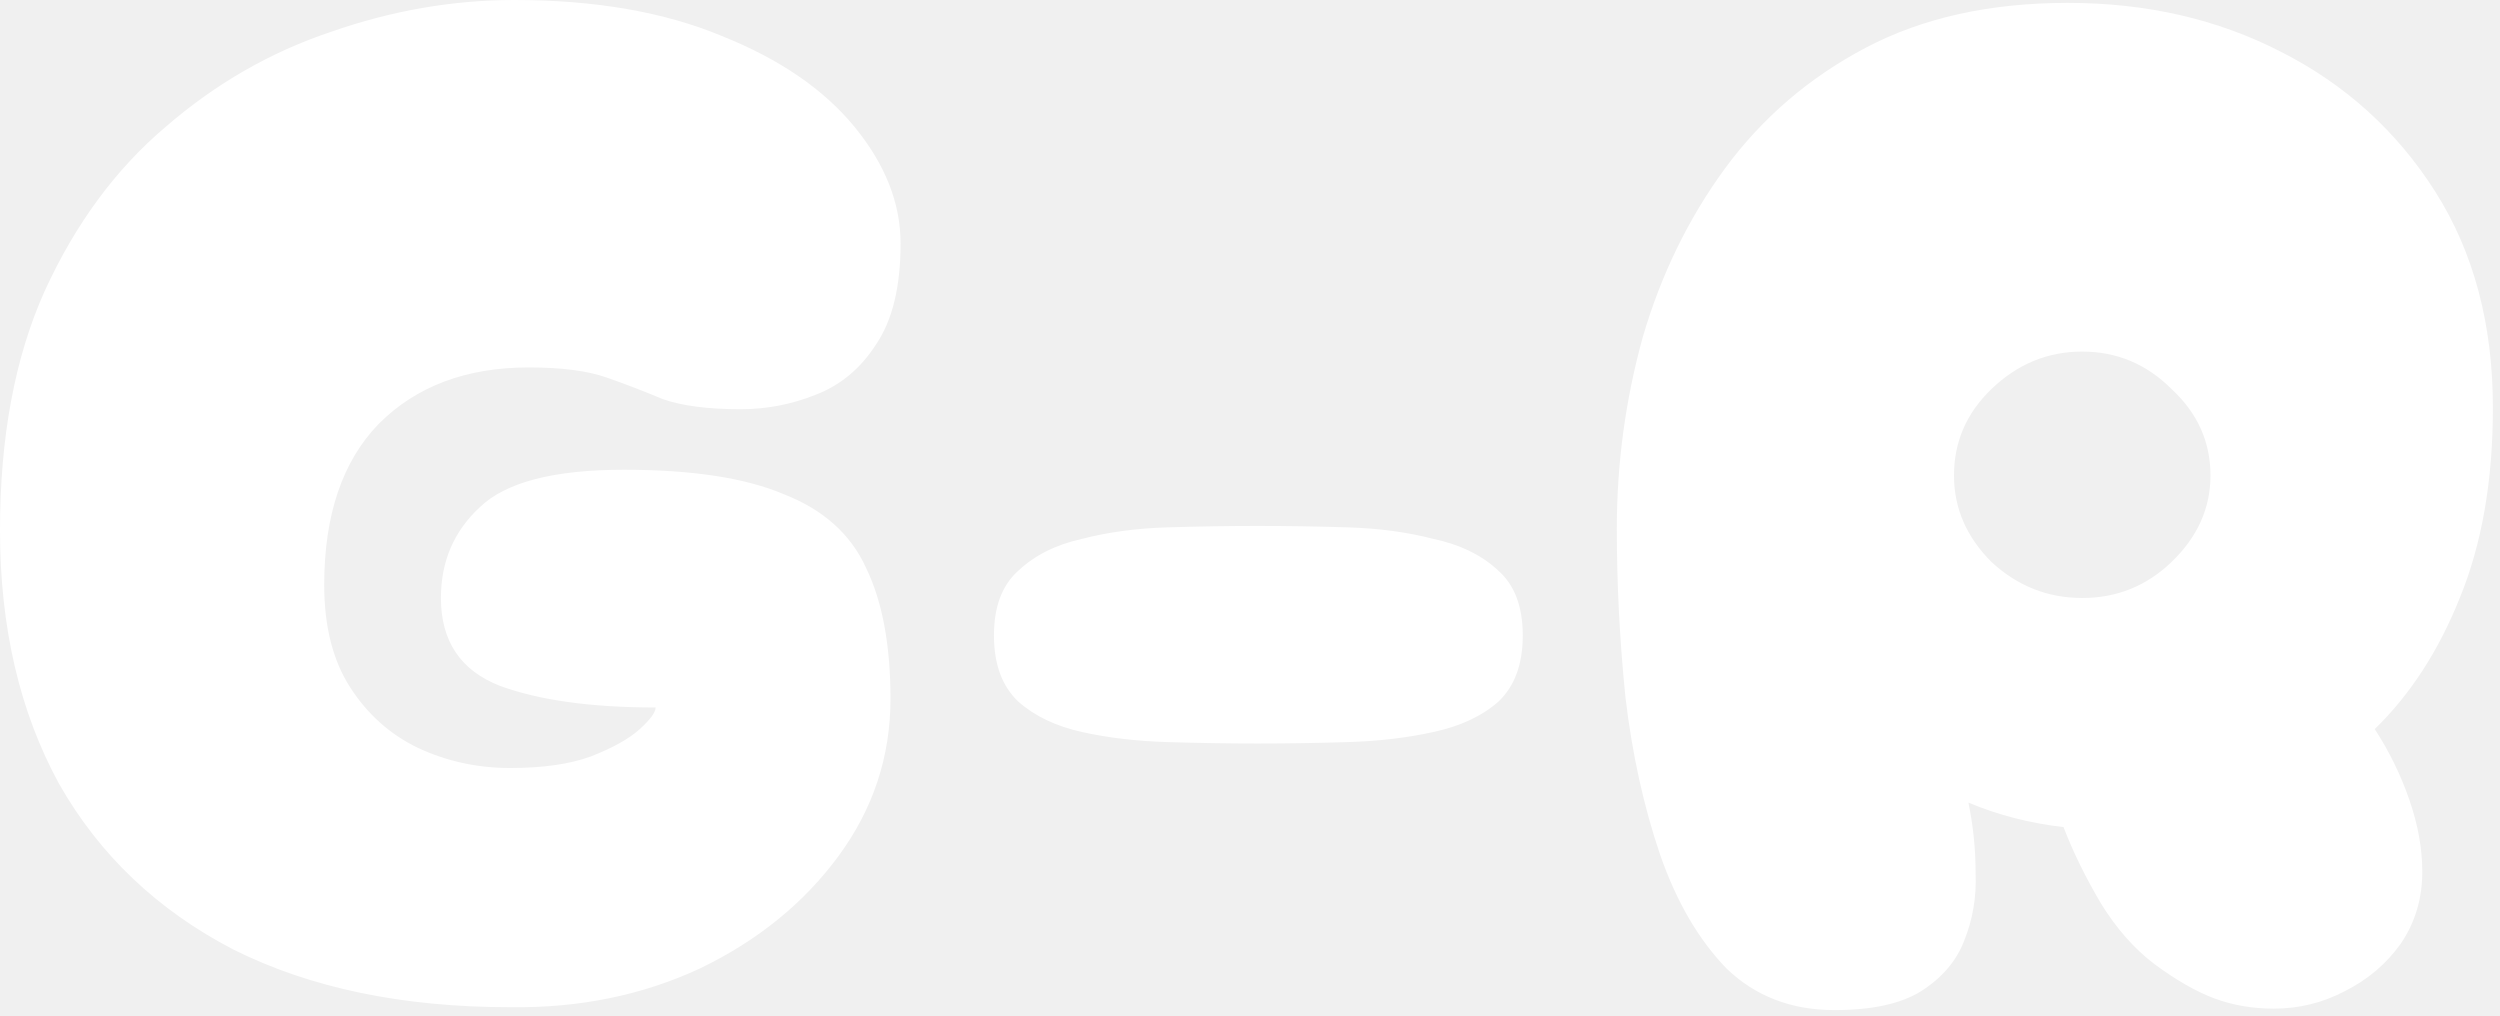
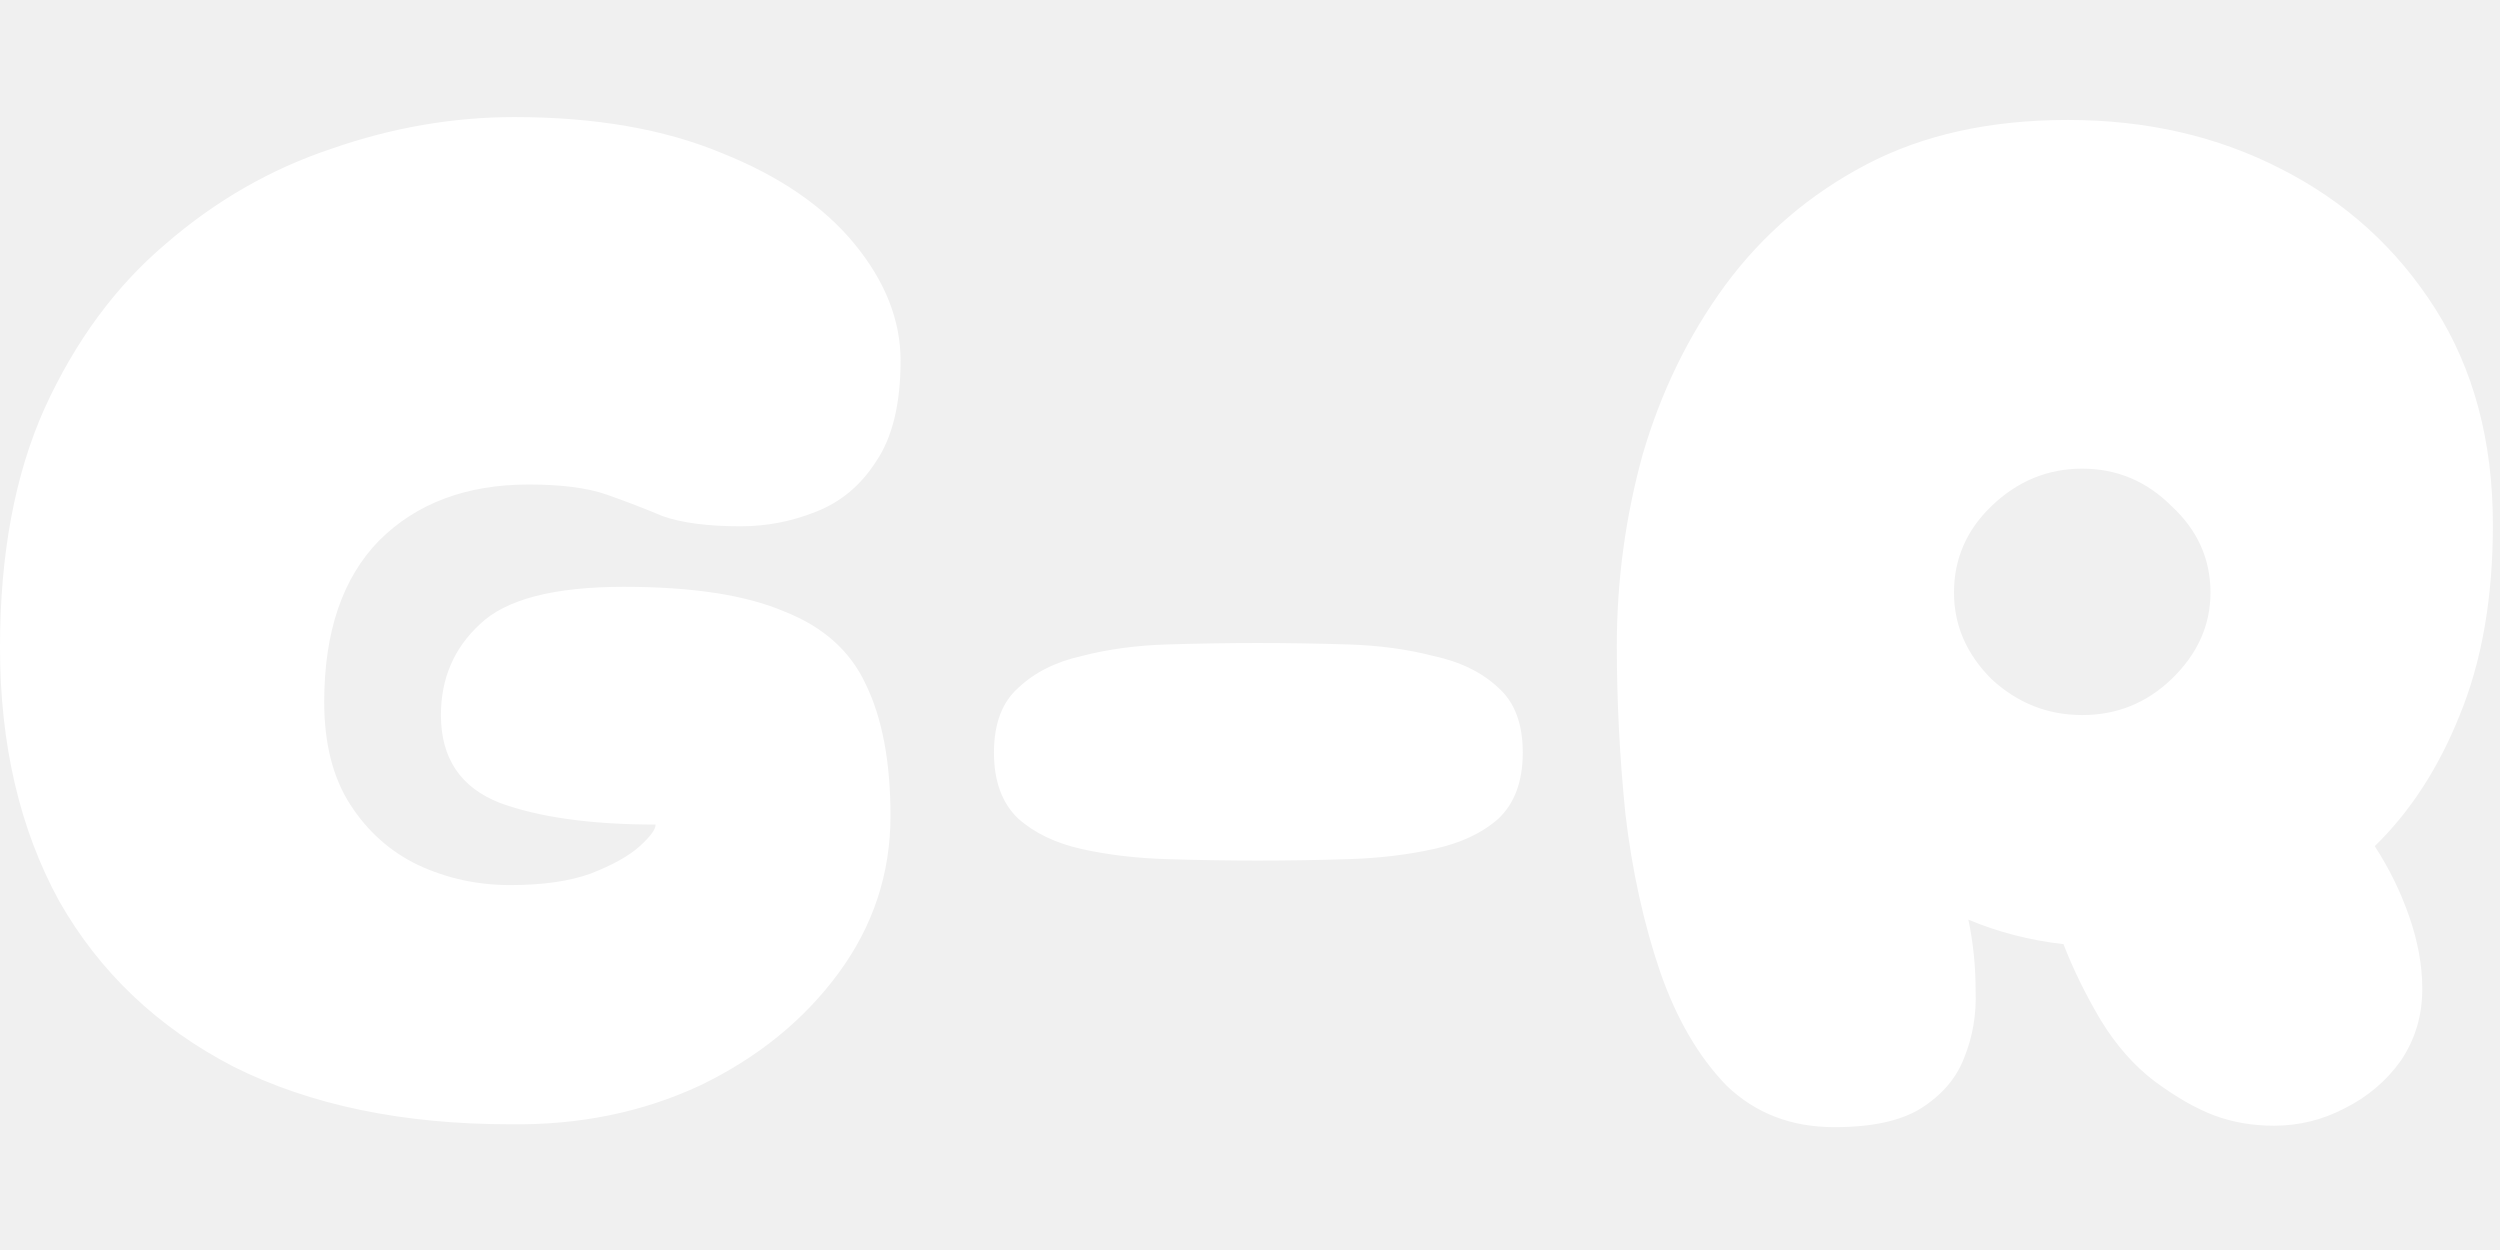
- <svg xmlns="http://www.w3.org/2000/svg" width="347" height="141" viewBox="0 0 347 141" fill="none">
+ <svg xmlns="http://www.w3.org/2000/svg" width="600" height="300" viewBox="0 0 347 141" fill="none">
  <path d="M70.8 139.8C55.867 139.8 43.067 137.133 32.4 131.8C21.867 126.333 13.8 118.667 8.2 108.8C2.733 98.8 7.45058e-08 87.067 7.45058e-08 73.6C7.45058e-08 60.667 2.067 49.6 6.2 40.4C10.467 31.067 16.067 23.467 23 17.6C29.933 11.6 37.6 7.2 46 4.4C54.4 1.467 62.867 -9.53674e-06 71.4 -9.53674e-06C82.6 -9.53674e-06 92.2 1.667 100.2 5C108.2 8.2 114.333 12.4 118.6 17.6C122.867 22.8 125 28.2 125 33.8C125 39.8 123.867 44.467 121.6 47.8C119.467 51.133 116.667 53.467 113.2 54.8C109.867 56.133 106.4 56.8 102.8 56.8C98.267 56.8 94.667 56.333 92 55.4C89.467 54.333 86.867 53.333 84.2 52.4C81.533 51.467 77.933 51 73.4 51C64.733 51 57.8 53.6 52.6 58.8C47.533 64 45 71.467 45 81.2C45 86.933 46.2 91.667 48.6 95.4C51 99.133 54.133 101.933 58 103.8C62 105.667 66.267 106.6 70.8 106.6C75.333 106.6 79.067 106.067 82 105C85.067 103.8 87.333 102.533 88.8 101.2C90.267 99.867 91 98.867 91 98.2C82.067 98.2 74.867 97.2 69.4 95.2C63.933 93.067 61.2 89 61.2 83C61.2 77.933 63 73.733 66.6 70.4C70.2 66.933 76.867 65.2 86.6 65.2C96.067 65.2 103.467 66.333 108.8 68.6C114.267 70.733 118.067 74.133 120.2 78.8C122.467 83.467 123.6 89.533 123.6 97C123.6 105 121.2 112.267 116.4 118.8C111.6 125.333 105.2 130.533 97.2 134.4C89.2 138.133 80.4 139.933 70.8 139.8ZM174.561 103.2C170.561 103.2 166.361 103.133 161.961 103C157.694 102.867 153.761 102.4 150.161 101.6C146.561 100.8 143.628 99.4 141.361 97.4C139.094 95.267 137.961 92.2 137.961 88.2C137.961 84.2 139.094 81.2 141.361 79.2C143.628 77.067 146.561 75.6 150.161 74.8C153.761 73.867 157.694 73.333 161.961 73.2C166.361 73.067 170.561 73 174.561 73C178.694 73 182.894 73.067 187.161 73.2C191.428 73.333 195.361 73.867 198.961 74.8C202.694 75.6 205.694 77.067 207.961 79.2C210.228 81.2 211.361 84.2 211.361 88.2C211.361 92.2 210.228 95.267 207.961 97.4C205.694 99.4 202.694 100.8 198.961 101.6C195.361 102.4 191.428 102.867 187.161 103C182.894 103.133 178.694 103.2 174.561 103.2ZM254.614 140.2C248.614 140.2 243.614 138.267 239.614 134.4C235.747 130.4 232.681 125.133 230.414 118.6C228.147 111.933 226.547 104.667 225.614 96.8C224.814 88.933 224.414 81.133 224.414 73.4C224.414 64.333 225.614 55.467 228.014 46.8C230.547 38.133 234.347 30.333 239.414 23.4C244.614 16.333 251.147 10.733 259.014 6.6C266.881 2.467 276.214 0.4 287.014 0.4C297.947 0.4 307.814 2.667 316.614 7.2C325.547 11.733 332.681 18.2 338.014 26.6C343.347 35 346.014 45 346.014 56.6C346.014 66.733 344.481 75.533 341.414 83C338.481 90.333 334.547 96.4 329.614 101.2C331.614 104.267 333.214 107.533 334.414 111C335.614 114.467 336.214 117.8 336.214 121C336.214 124.733 335.214 128.067 333.214 131C331.214 133.8 328.614 136 325.414 137.6C322.347 139.2 319.081 140 315.614 140C312.681 140 309.947 139.533 307.414 138.6C304.881 137.667 302.081 136.067 299.014 133.8C296.214 131.667 293.747 128.867 291.614 125.4C289.481 121.8 287.747 118.267 286.414 114.8C281.747 114.267 277.347 113.133 273.214 111.4C273.881 114.6 274.214 117.867 274.214 121.2C274.347 124.533 273.814 127.667 272.614 130.6C271.547 133.4 269.547 135.733 266.614 137.6C263.814 139.333 259.814 140.2 254.614 140.2ZM289.014 83C293.814 83 297.947 81.333 301.414 78C305.014 74.533 306.814 70.533 306.814 66C306.814 61.333 305.014 57.333 301.414 54C297.947 50.533 293.814 48.8 289.014 48.8C284.214 48.8 280.014 50.533 276.414 54C272.947 57.333 271.214 61.333 271.214 66C271.214 70.533 272.947 74.533 276.414 78C280.014 81.333 284.214 83 289.014 83Z" fill="white" />
</svg>
